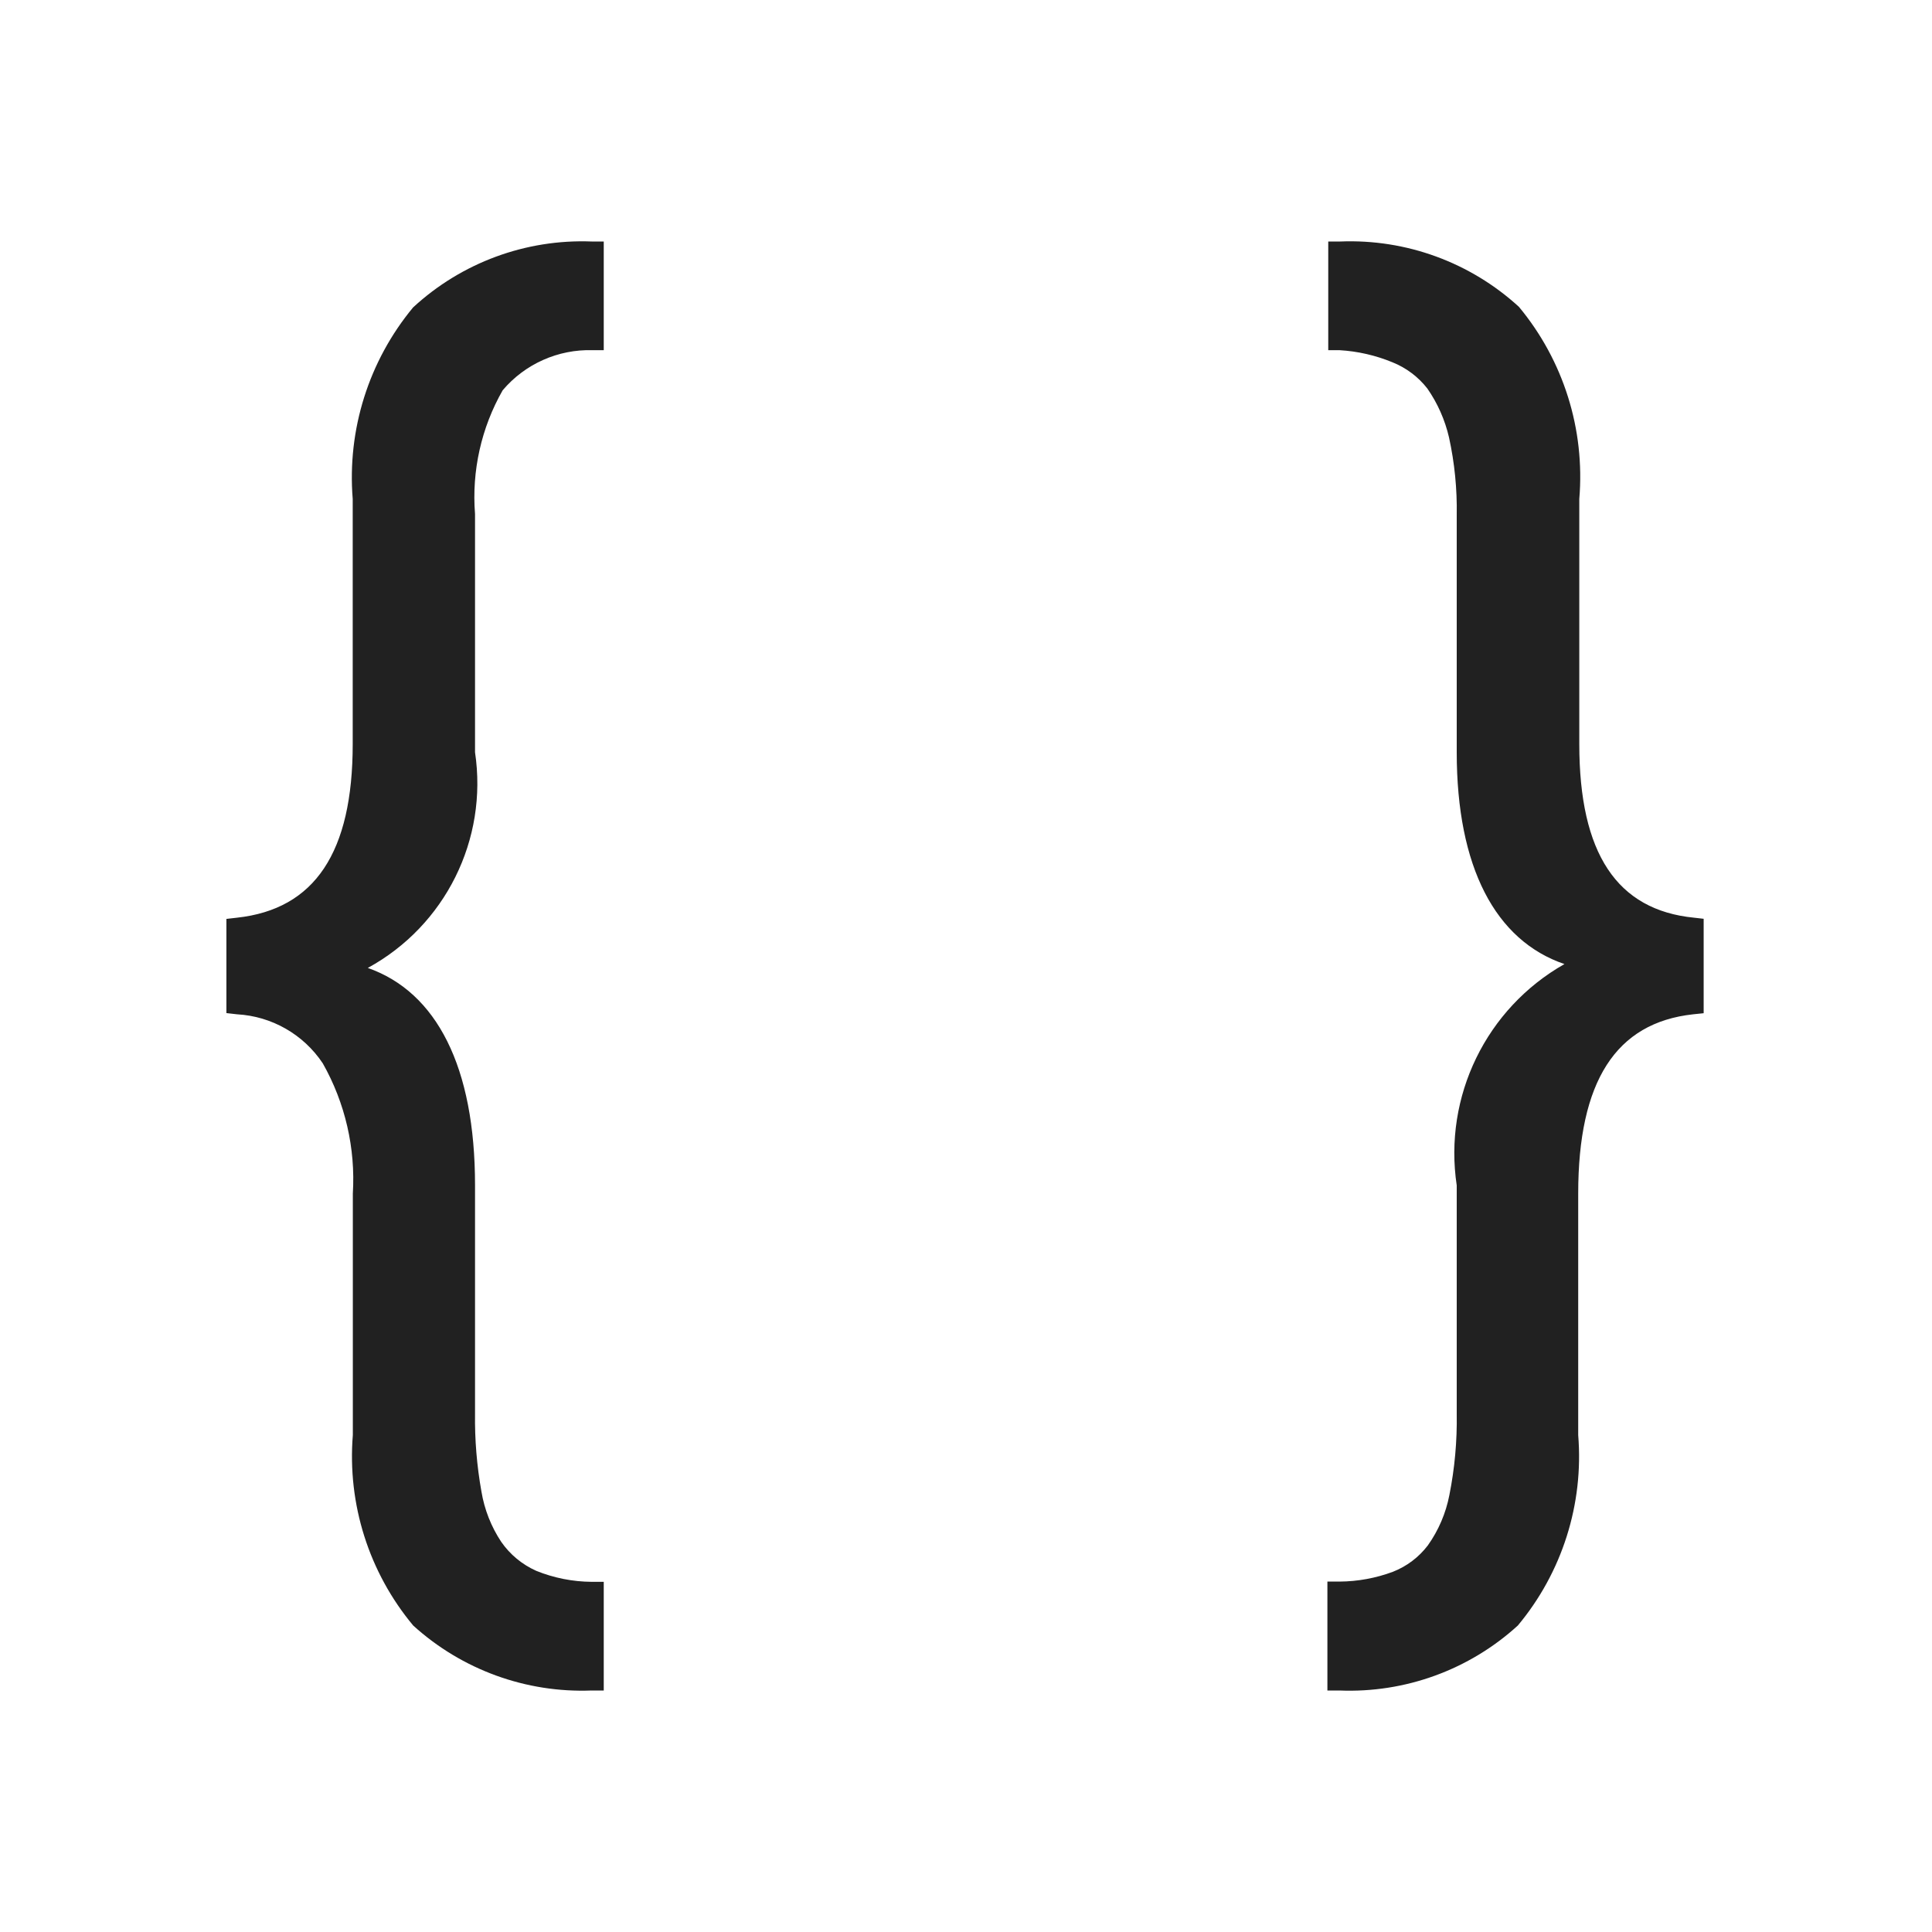
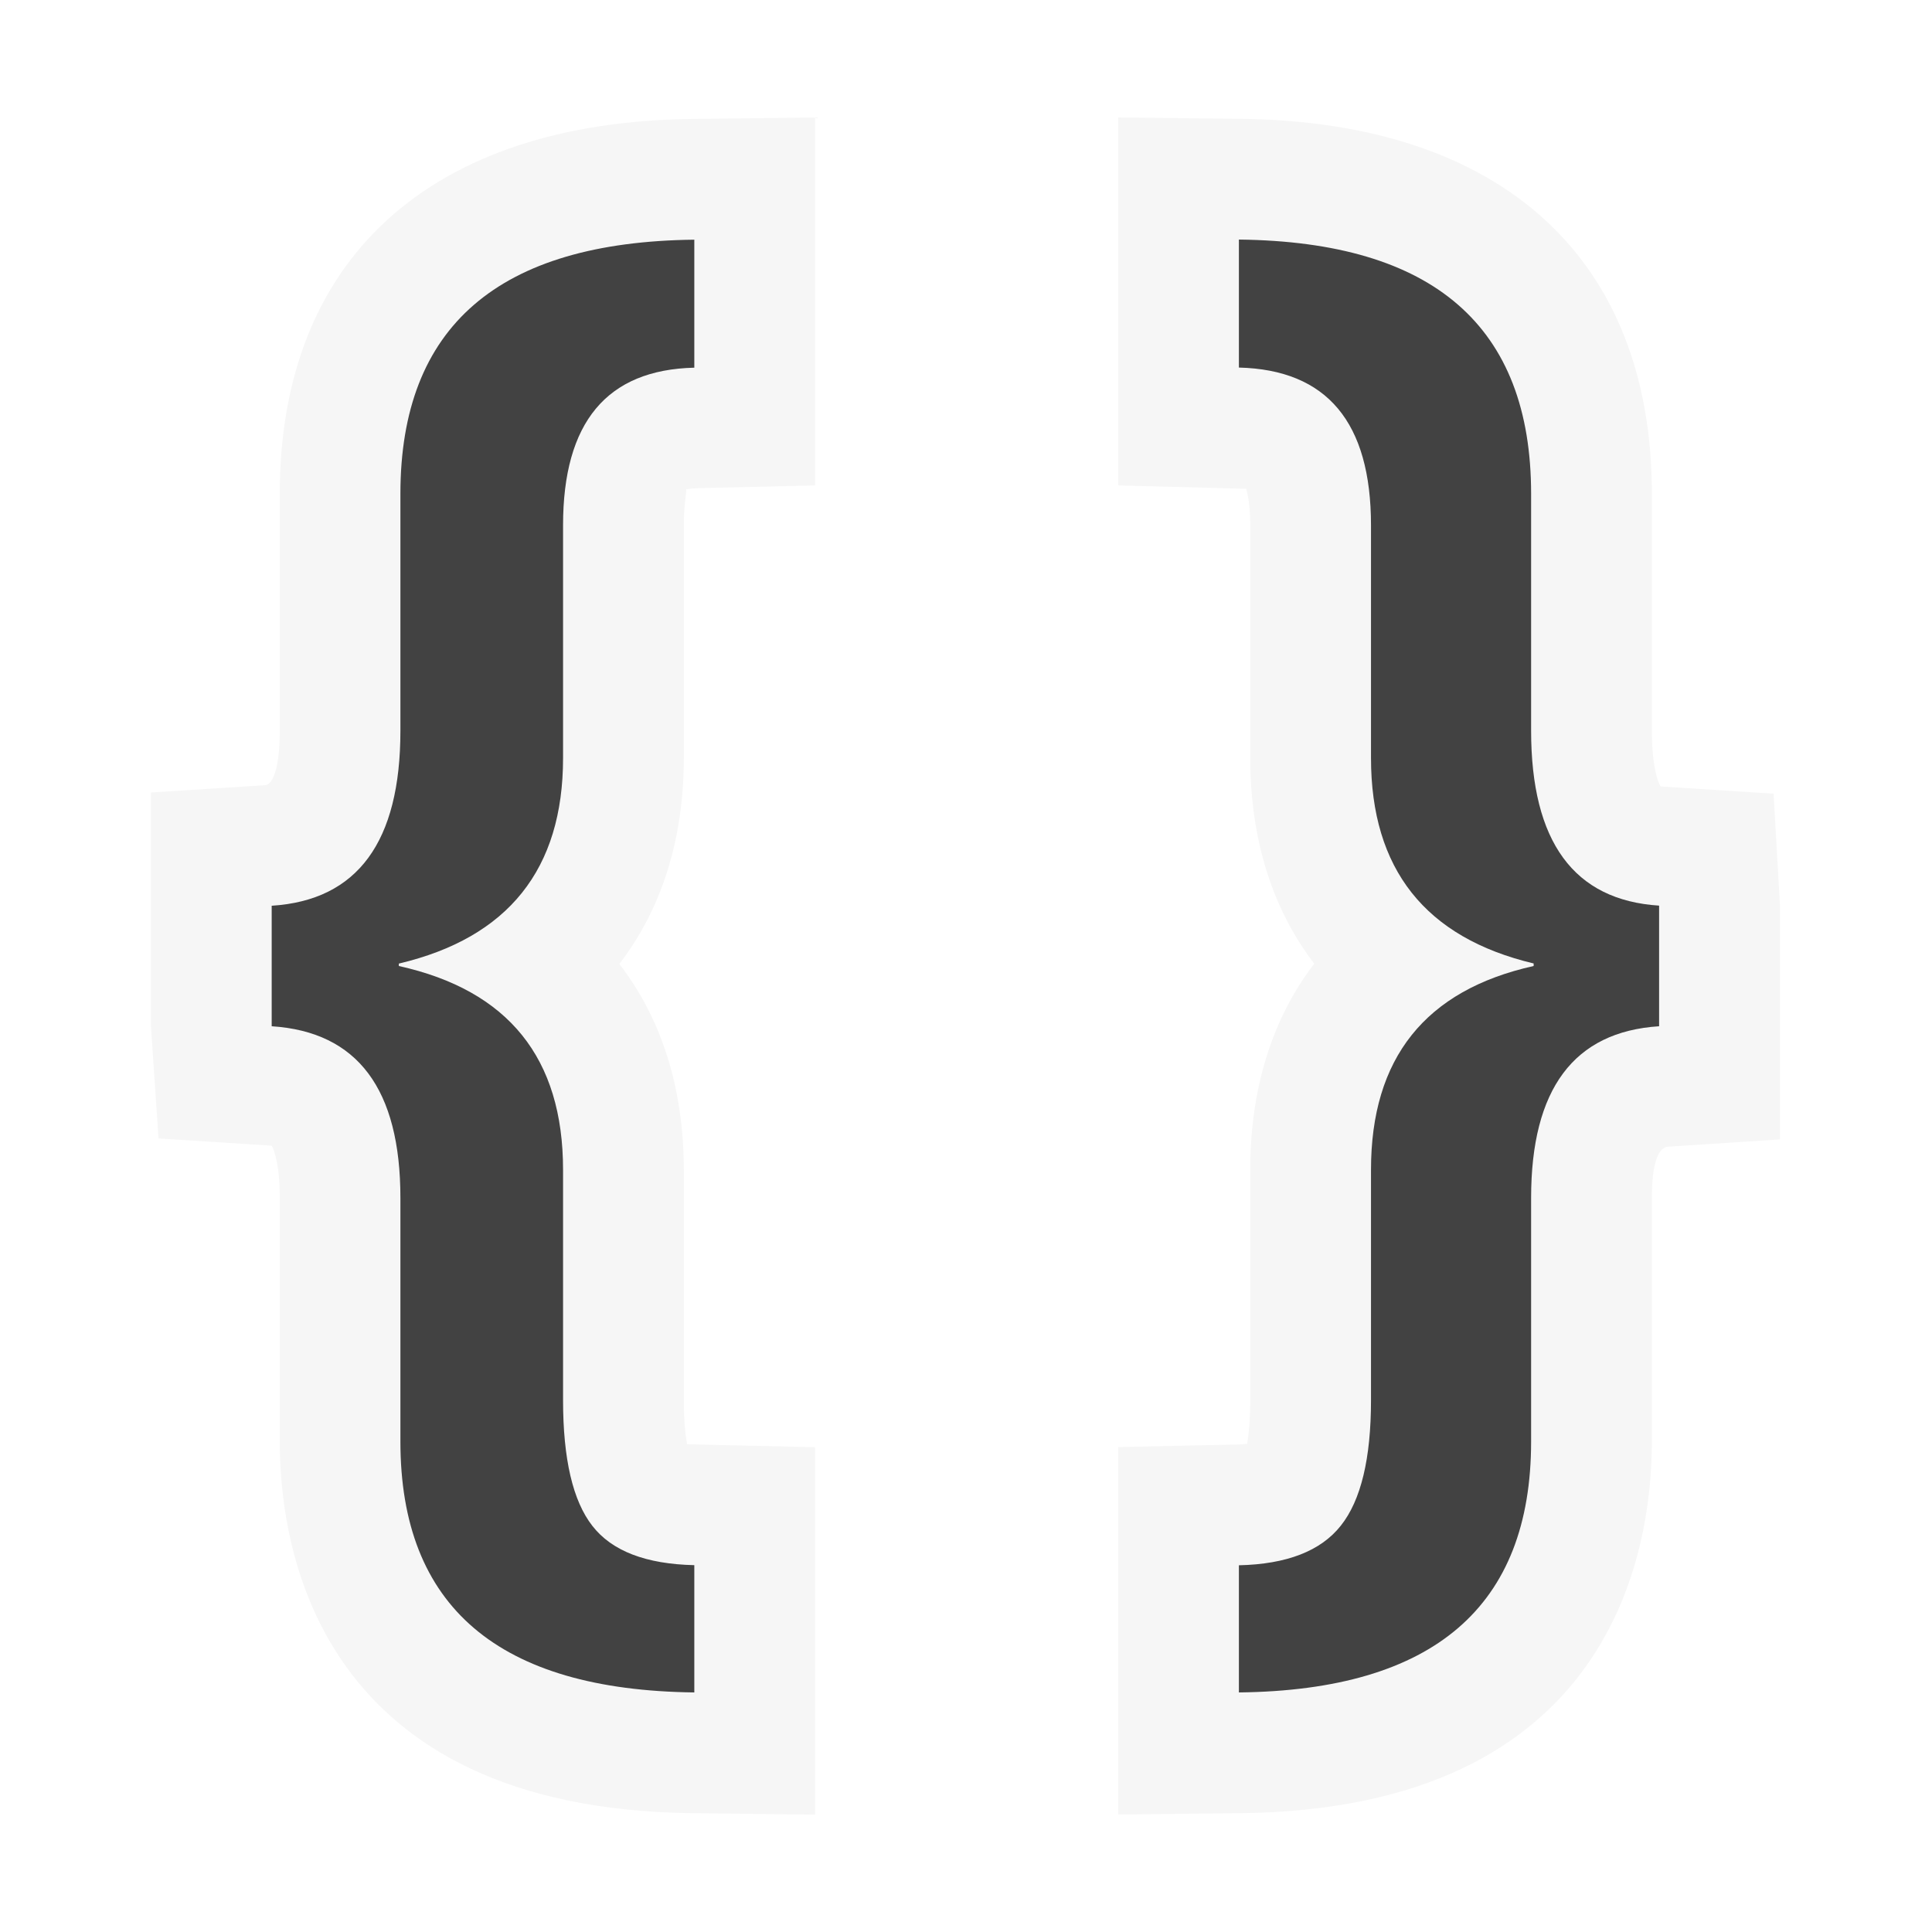
<svg xmlns="http://www.w3.org/2000/svg" viewBox="0 0 16 16">
-   <defs>
-     <style>.canvas{fill: none; opacity: 0;}.light-defaultgrey{fill: #212121; opacity: 1;}</style>
-   </defs>
-   <g id="canvas">
-     <path class="canvas" d="M16,16H0V0H16Z" />
-   </g>
-   <g id="level-1">
-     <path class="light-defaultgrey" d="M4.9,2,5,2v.9l-.092,0a.94.94,0,0,0-.745.332,1.784,1.784,0,0,0-.229,1.025V6.23a1.741,1.741,0,0,1-.888,1.786c.57.2.888.819.888,1.8v1.89a3.406,3.406,0,0,0,.053.646,1.071,1.071,0,0,0,.164.417.7.7,0,0,0,.29.24A1.246,1.246,0,0,0,4.9,13.1l.1,0V14l-.1,0a2.079,2.079,0,0,1-1.478-.538,2.187,2.187,0,0,1-.5-1.577v-2a1.948,1.948,0,0,0-.249-1.079A.914.914,0,0,0,1.963,8.4L1.875,8.39V7.61L1.962,7.6c.645-.07.959-.541.959-1.438V4.132a2.206,2.206,0,0,1,.5-1.586A2.062,2.062,0,0,1,4.9,2ZM14.03,7.6c-.64-.063-.951-.533-.951-1.438V4.132a2.2,2.2,0,0,0-.5-1.591A2.069,2.069,0,0,0,11.1,2L11,2v.9l.093,0A1.357,1.357,0,0,1,11.531,3a.693.693,0,0,1,.29.218A1.174,1.174,0,0,1,12,3.622a2.779,2.779,0,0,1,.064.644V6.23c0,.95.319,1.559.892,1.754a1.8,1.8,0,0,0-.892,1.833v1.89a3.181,3.181,0,0,1-.061.675,1.07,1.07,0,0,1-.178.416.671.671,0,0,1-.29.219,1.291,1.291,0,0,1-.442.081l-.1,0V14l.1,0a2.069,2.069,0,0,0,1.477-.538,2.184,2.184,0,0,0,.5-1.577v-2c0-.929.311-1.415.952-1.485l.087-.009V7.609Z" />
+   <style>.icon-canvas-transparent{opacity:0;fill:#f6f6f6}.icon-vs-out{fill:#f6f6f6}.icon-vs-bg{fill:#424242}</style>
+   <path class="icon-canvas-transparent" d="M16 16H0V0h16v16z" id="canvas" />
+   <path class="icon-vs-out" d="M9.26 11.984l.978-.021a.962.962 0 0 0 .09-.006c.011-.063.026-.179.026-.361V9.688c0-.679.185-1.257.53-1.707-.346-.452-.53-1.03-.53-1.705V4.35c0-.167-.021-.259-.034-.302L9.26 4.02V.973l1.011.011c2.167.024 3.409 1.156 3.409 3.105v1.962c0 .351.071.461.072.462l.936.06.053.927v1.936l-.936.061c-.076.016-.125.146-.125.424v2.017c0 .914-.332 3.043-3.408 3.078l-1.012.011v-3.043zm-3.521 3.032c-3.089-.035-3.422-2.164-3.422-3.078V9.921c0-.327-.066-.432-.067-.433l-.937-.06-.063-.929V6.563l.942-.06c.058 0 .125-.114.125-.452V4.09c0-1.949 1.248-3.081 3.422-3.105L6.75.973V4.02l-.975.023a.572.572 0 0 0-.093.01c.006.021-.019.115-.019.297v1.928c0 .675-.186 1.253-.534 1.705.348.45.534 1.028.534 1.707v1.907c0 .175.014.291.027.363.023.002 1.06.025 1.06.025v3.043l-1.011-.012z" id="outline" />
+   <g id="iconBg">
+     <path class="icon-vs-bg" d="M5.75 14.016c-1.623-.019-2.434-.711-2.434-2.078V9.921c0-.902-.355-1.376-1.066-1.422v-.998c.711-.045 1.066-.529 1.066-1.449V4.09c0-1.385.811-2.087 2.434-2.105v1.06c-.725.017-1.087.453-1.087 1.305v1.928c0 .92-.454 1.488-1.36 1.702V8c.907.201 1.36.763 1.36 1.688v1.907c0 .488.081.835.243 1.042.162.208.443.316.844.325v1.054zm7.99-5.517c-.706.045-1.06.52-1.06 1.422v2.017c0 1.367-.807 2.06-2.42 2.078v-1.053c.396-.009.678-.118.844-.328.167-.21.25-.556.25-1.039V9.688c0-.925.449-1.488 1.347-1.688v-.021c-.898-.214-1.347-.782-1.347-1.702V4.35c0-.852-.364-1.288-1.094-1.306v-1.06c1.613.018 2.42.72 2.42 2.105v1.962c0 .92.354 1.404 1.06 1.449v.999z" />
  </g>
</svg>
